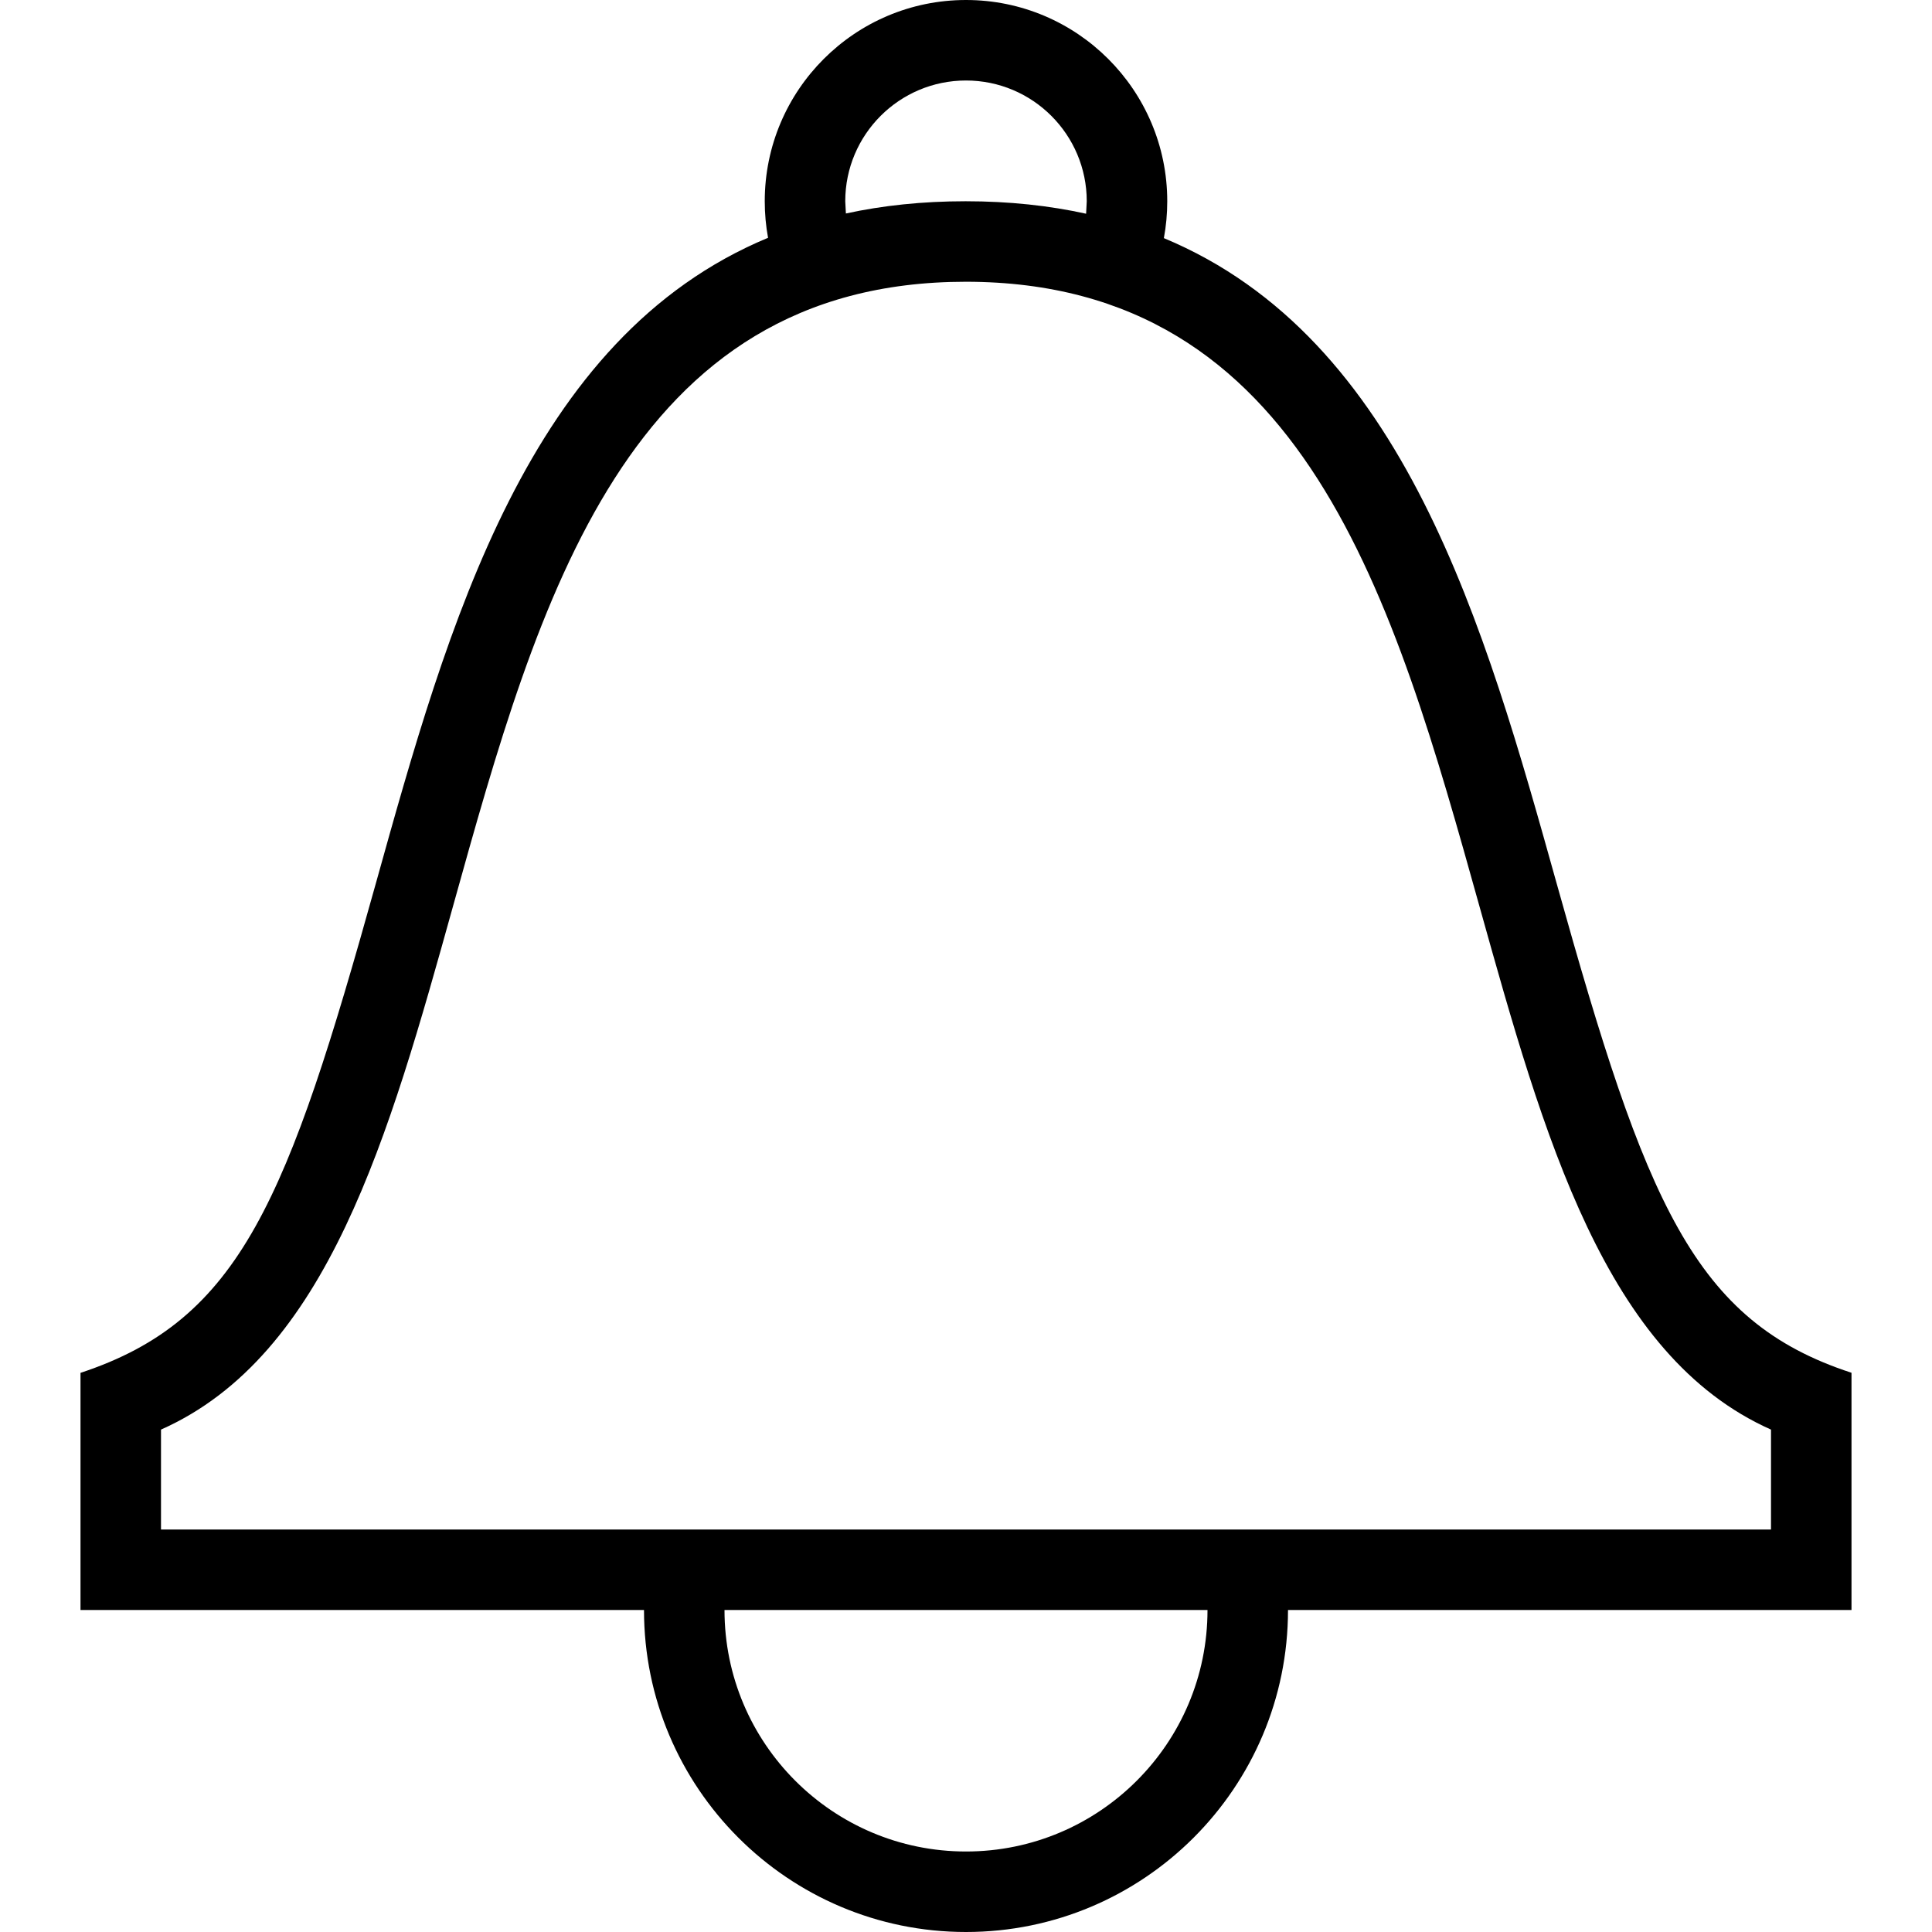
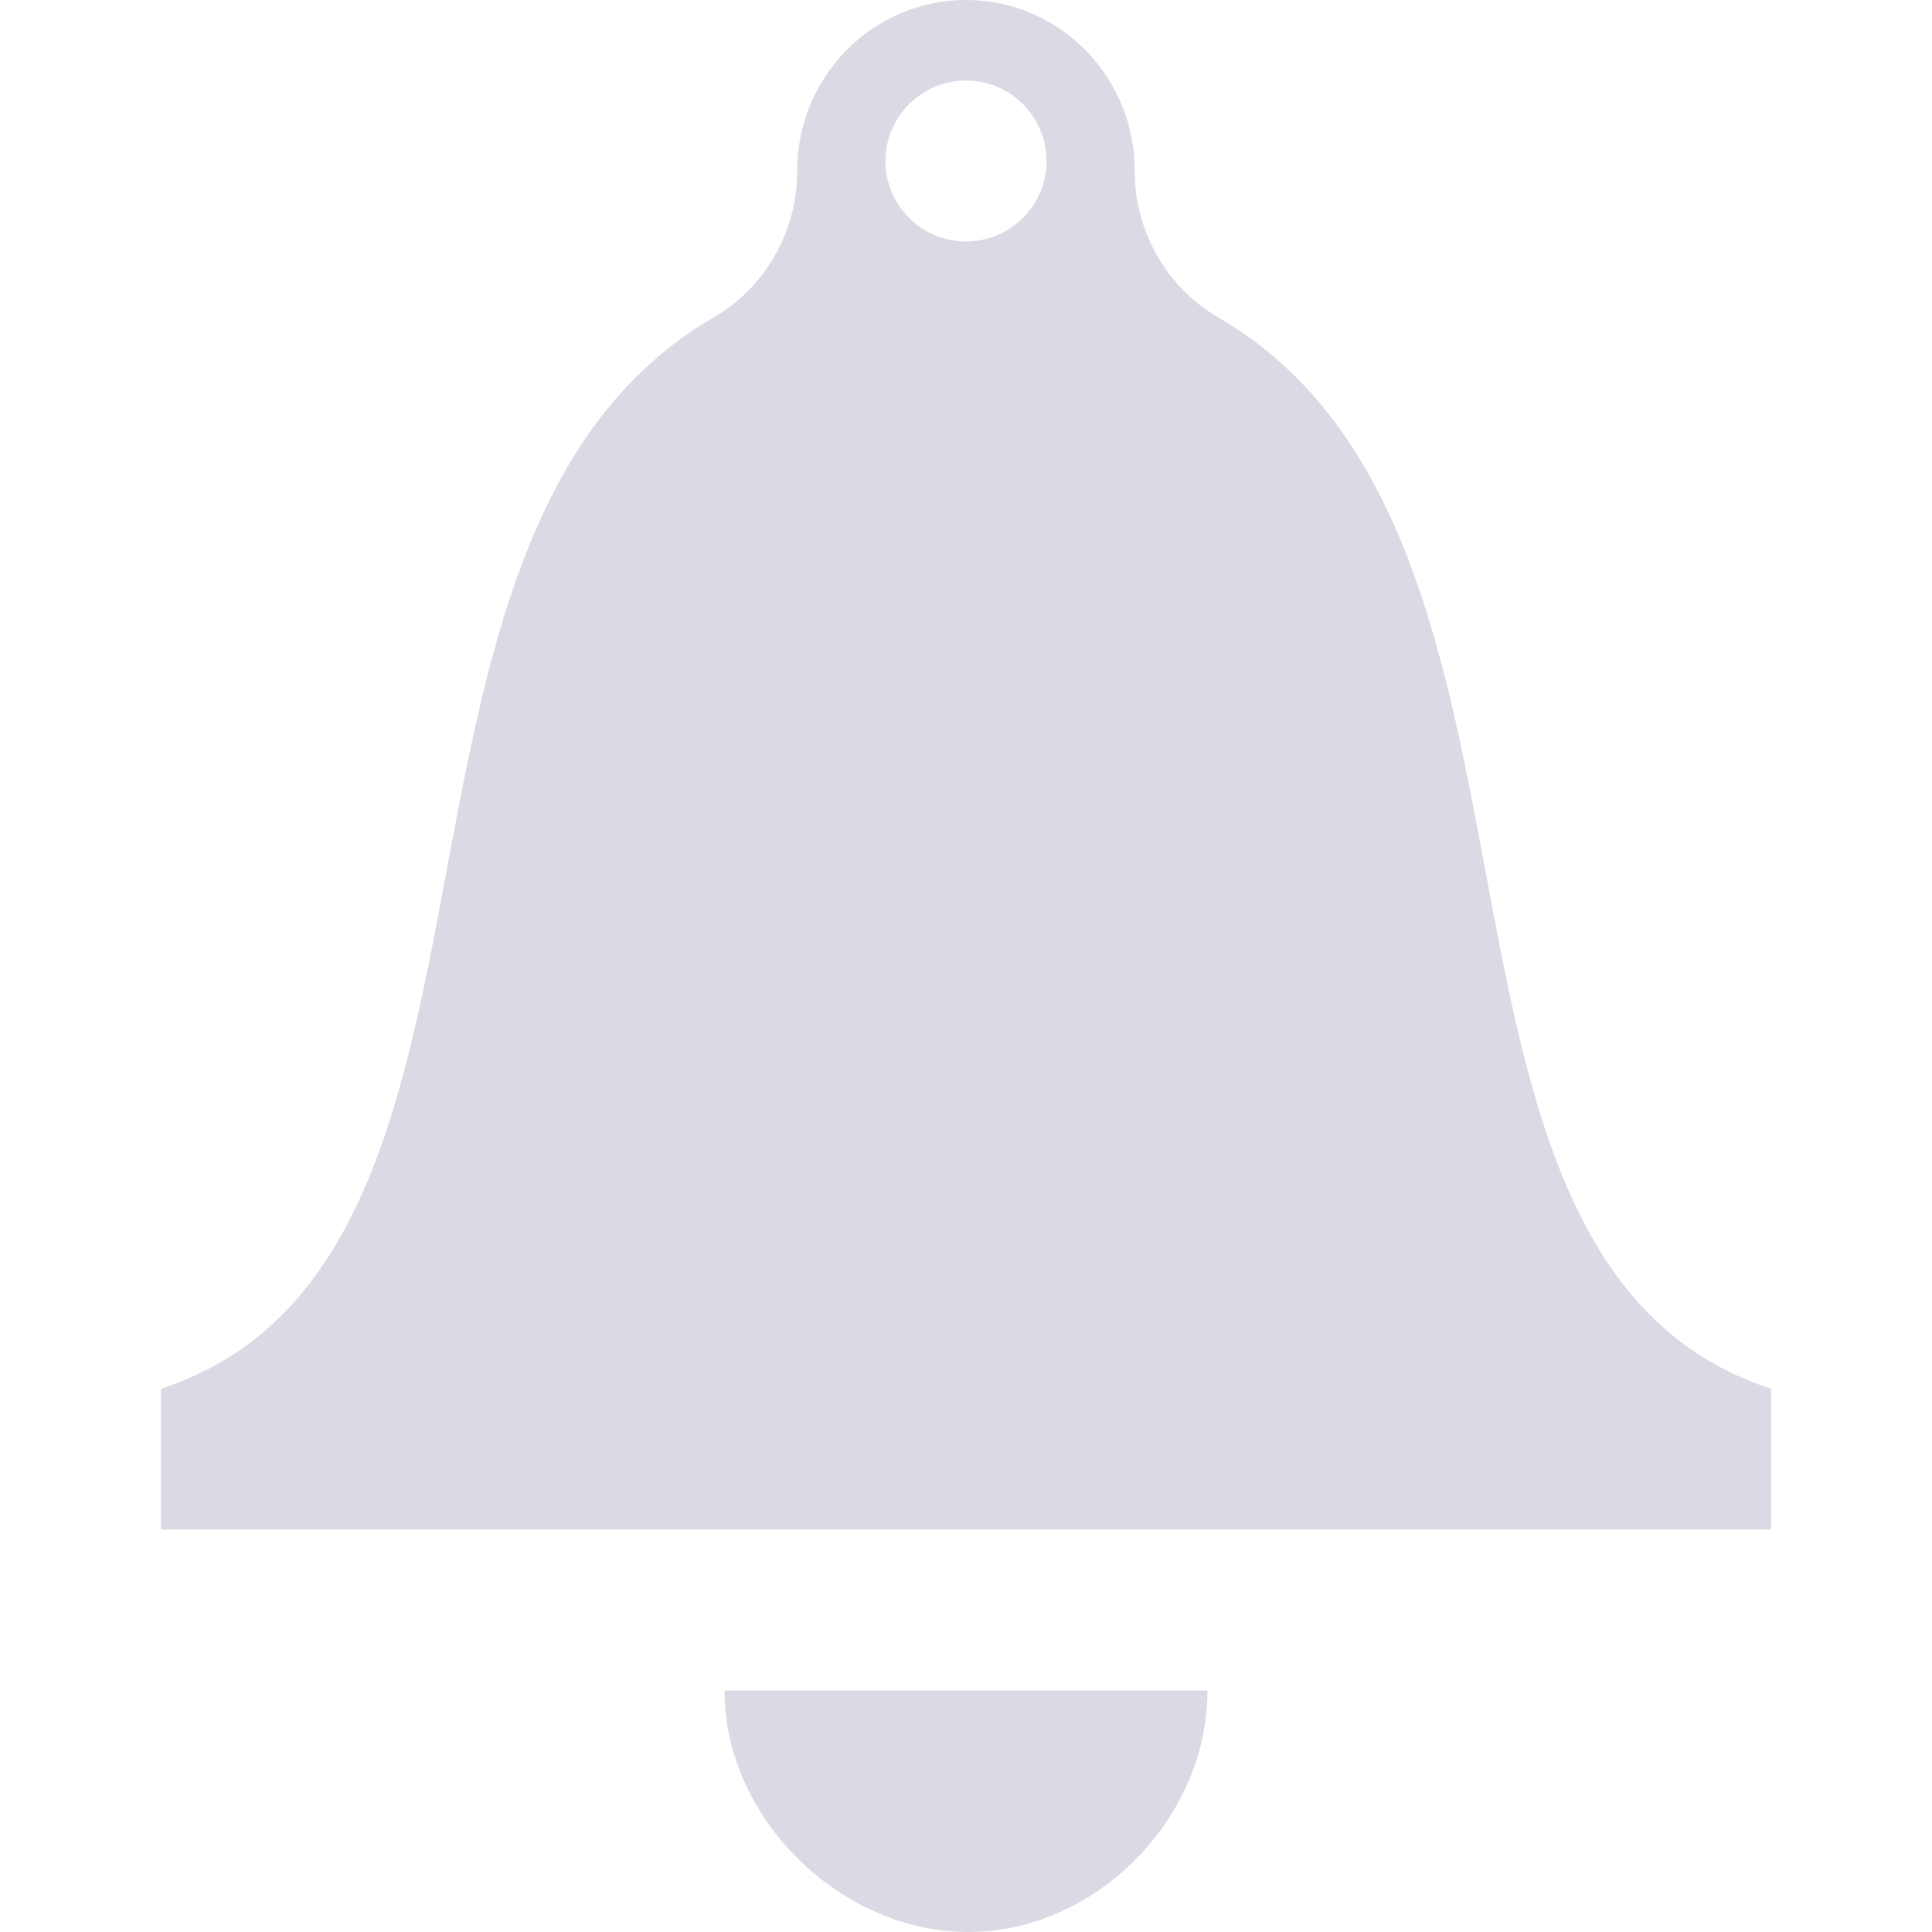
- <svg xmlns="http://www.w3.org/2000/svg" width="24" height="24" fill-rule="evenodd" clip-rule="evenodd">
-   <path d="M1 20v-2.946c1.993-.656 2.575-2.158 3.668-6.077.897-3.218 1.891-6.784 4.873-8.023-.027-.147-.041-.299-.041-.454 0-1.38 1.12-2.5 2.5-2.5s2.5 1.12 2.5 2.5c0 .156-.014.309-.042.458 2.987 1.244 3.984 4.813 4.884 8.033 1.103 3.95 1.697 5.423 3.658 6.062v2.947h-7c0 2.208-1.792 4-4 4s-4-1.792-4-4h-7zm14 0h-6c0 1.656 1.344 3 3 3s3-1.344 3-3zm-13-1h20v-1.241c-2.062-.918-2.82-3.633-3.621-6.498-1.066-3.814-2.167-7.758-6.379-7.761-4.21 0-5.308 3.937-6.369 7.745-.8 2.872-1.559 5.593-3.631 6.514v1.241zm11.492-16.345l.008-.155c0-.828-.672-1.5-1.5-1.5s-1.5.672-1.5 1.5l.008.152c.455-.099.949-.152 1.487-.152.542 0 1.039.054 1.497.155z" />
+ <svg xmlns="http://www.w3.org/2000/svg" width="16" height="16" viewBox="0 0 16 16" fill="none">
+   <path d="M10.091 2.63C9.662 2.381 9.397 1.917 9.397 1.417V1.415C9.398 0.633 8.772 0 8 0C7.228 0 6.602 0.633 6.602 1.415V1.417C6.603 1.917 6.338 2.381 5.908 2.63C2.797 4.438 4.585 10.44 1.333 11.501V12.667H14.667V11.501C11.415 10.44 13.203 4.438 10.091 2.63ZM8 0.667C8.368 0.667 8.667 0.966 8.667 1.333C8.667 1.701 8.368 2 8 2C7.632 2 7.333 1.701 7.333 1.333C7.333 0.966 7.632 0.667 8 0.667ZM10 14C10 15.065 9.072 16 8.019 16C6.967 16 6 15.065 6 14H10Z" fill="#D9DAE4" />
</svg>
